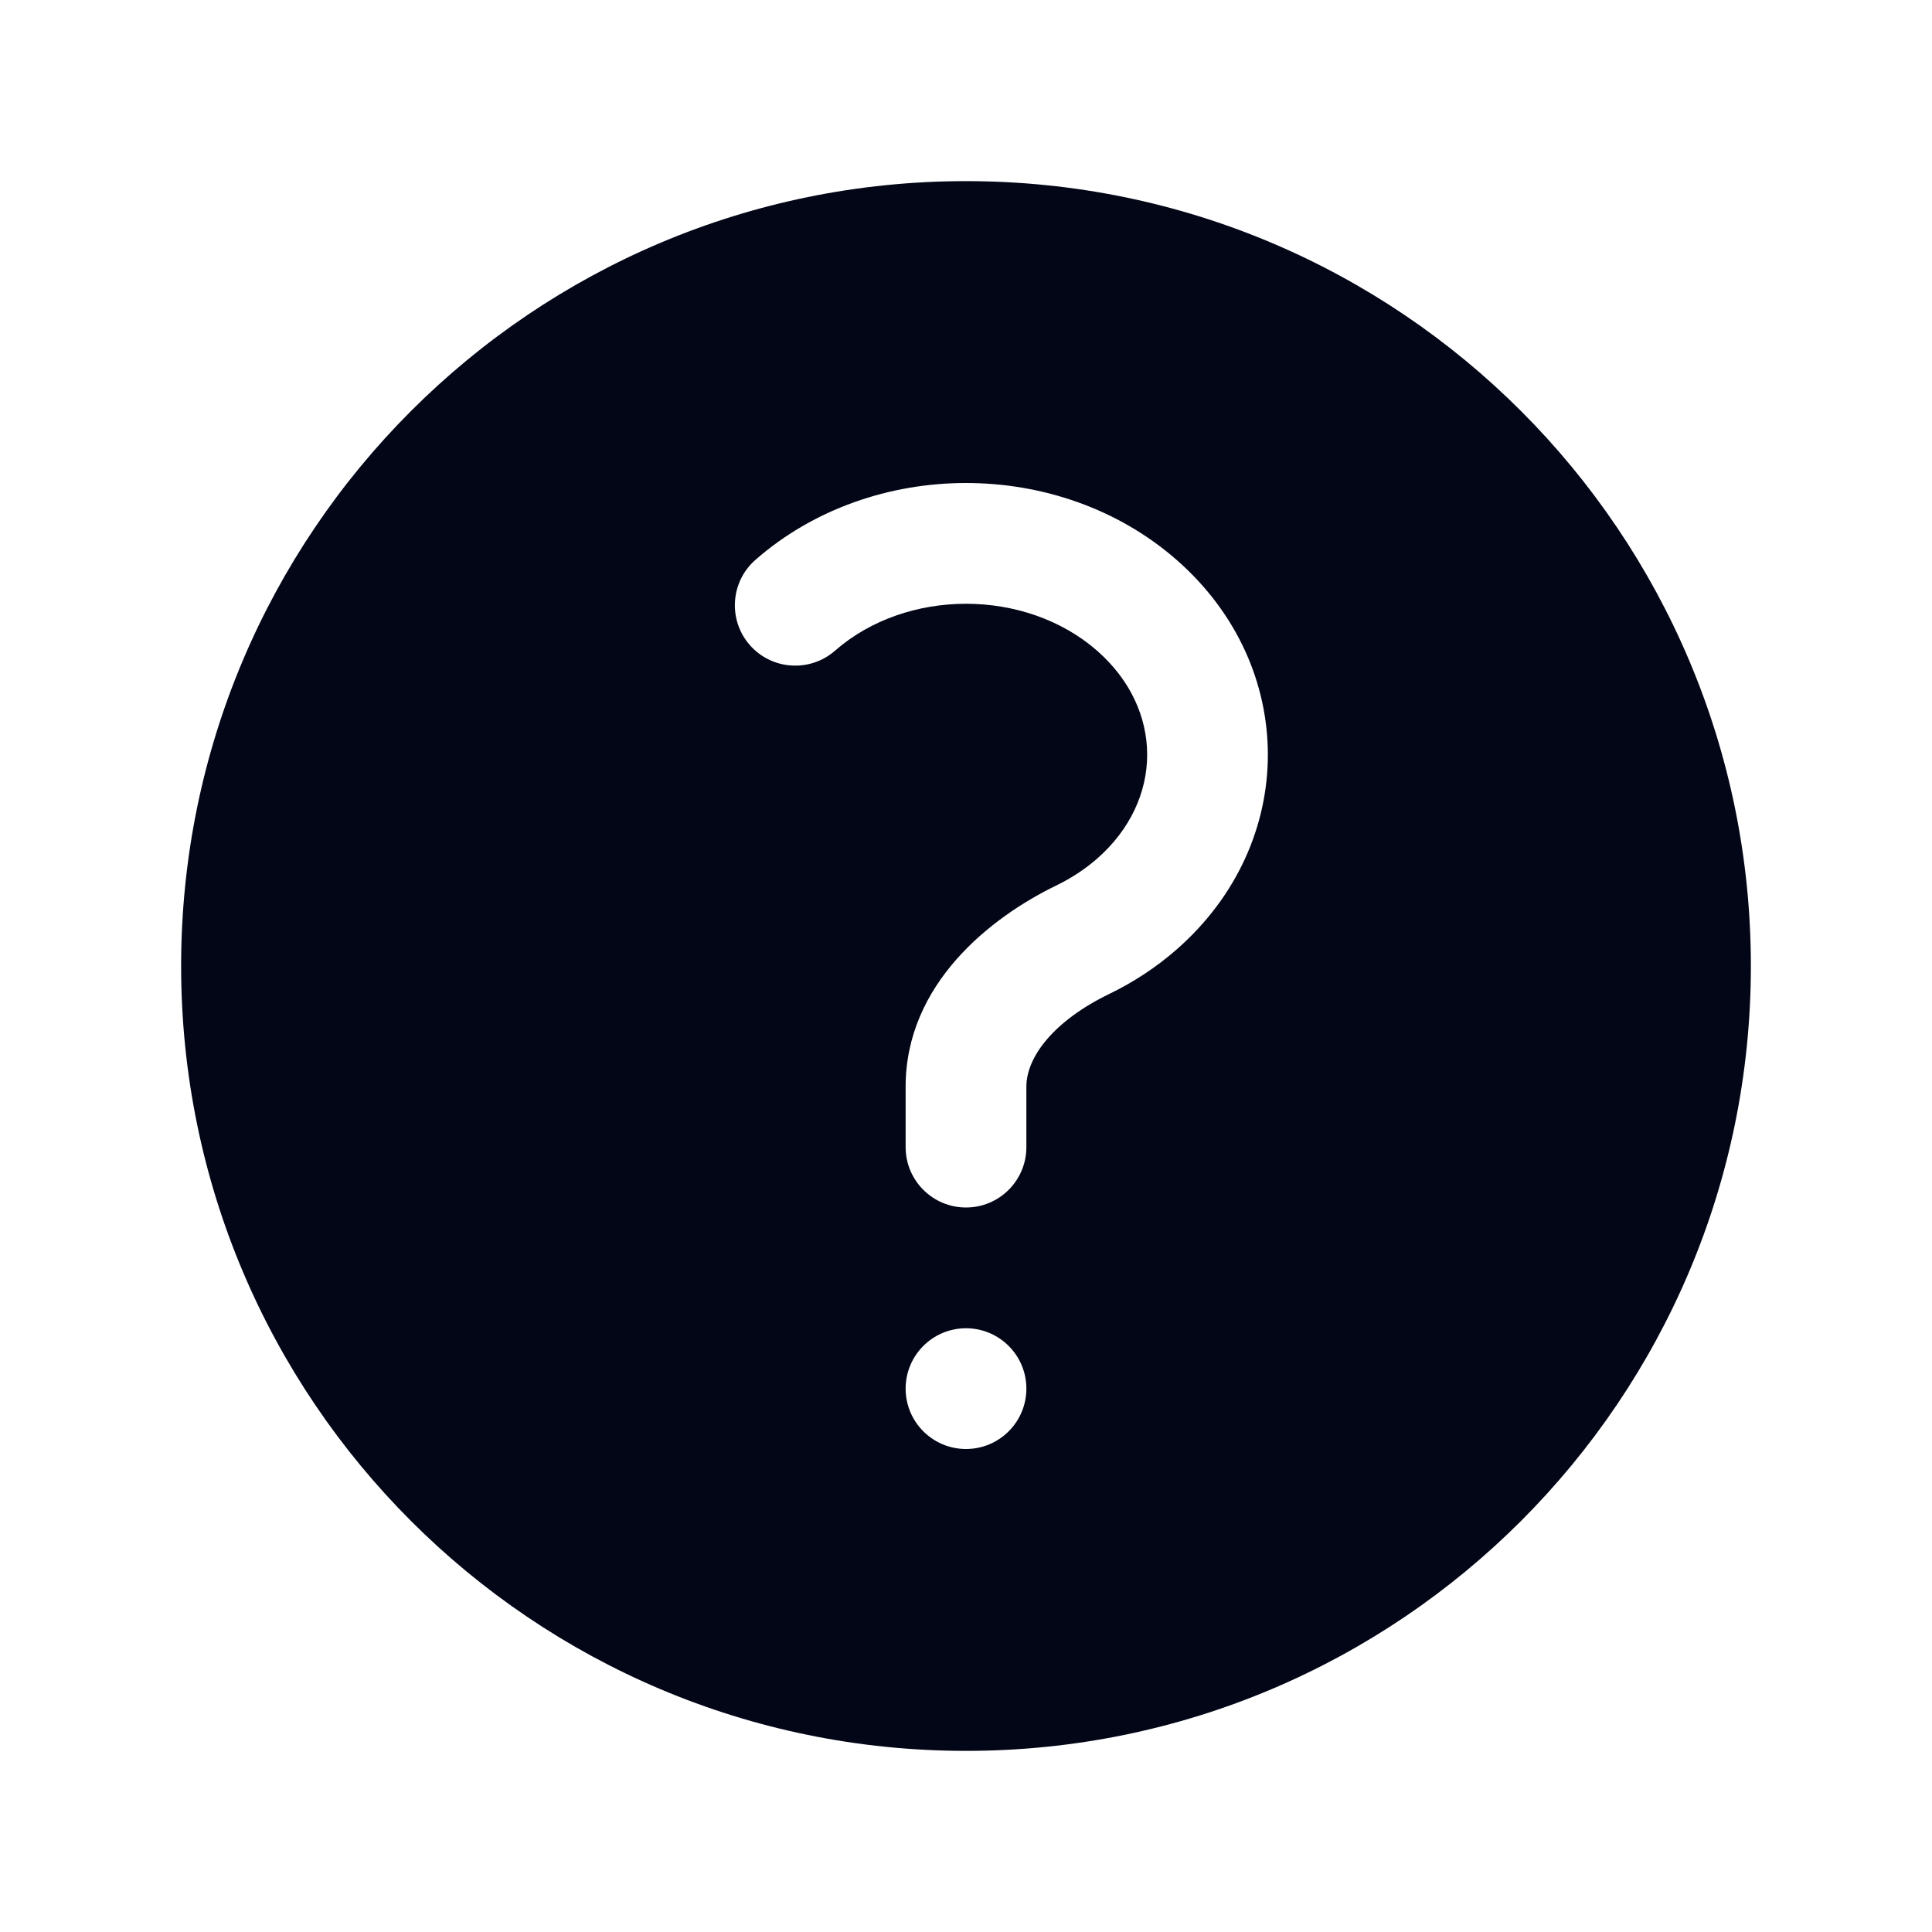
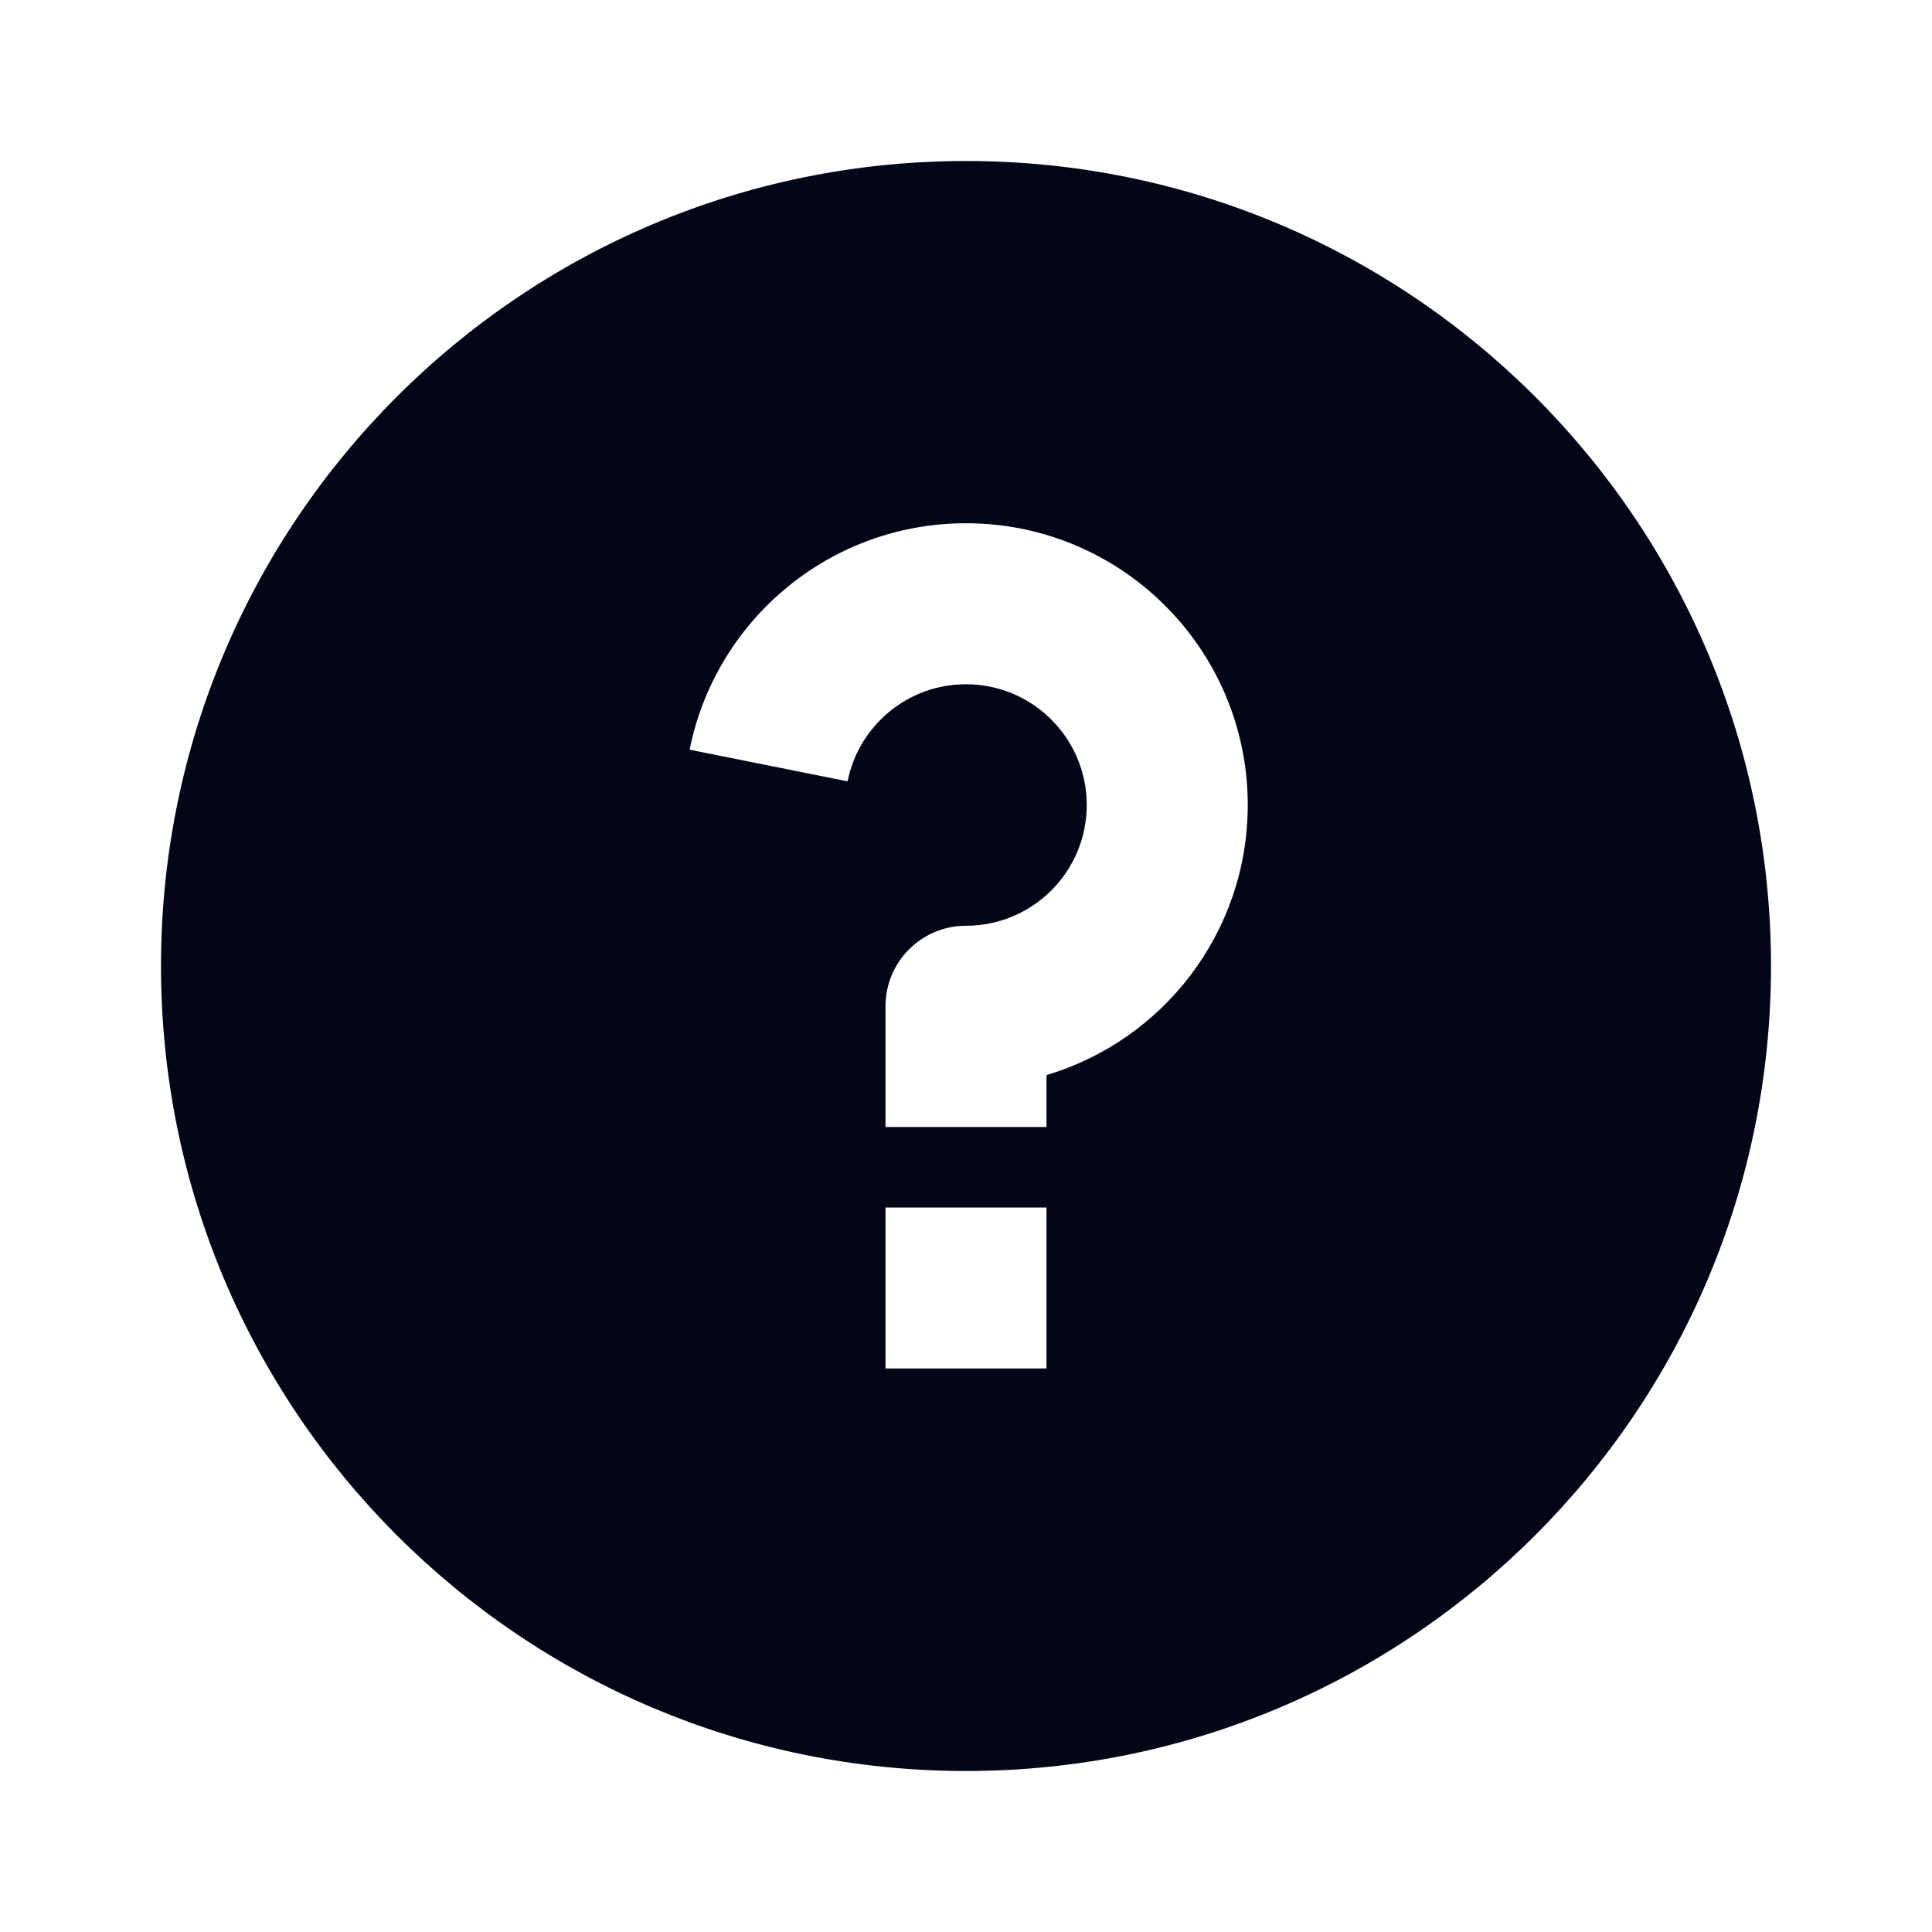
<svg xmlns="http://www.w3.org/2000/svg" width="24" height="24" viewBox="0 0 24 24" fill="none">
-   <path fill-rule="evenodd" clip-rule="evenodd" d="M2.25 12C2.25 6.615 6.615 2.25 12 2.25C17.385 2.25 21.75 6.615 21.75 12C21.75 17.385 17.385 21.75 12 21.75C6.615 21.75 2.25 17.385 2.25 12ZM13.628 8.083C12.739 7.306 11.262 7.306 10.373 8.083C10.061 8.356 9.587 8.324 9.314 8.013C9.042 7.701 9.073 7.227 9.385 6.954C10.839 5.682 13.161 5.682 14.615 6.954C16.128 8.278 16.128 10.472 14.615 11.796C14.359 12.02 14.076 12.204 13.778 12.348C13.102 12.676 12.75 13.122 12.75 13.5V14.25C12.75 14.664 12.414 15 12 15C11.586 15 11.25 14.664 11.25 14.25V13.5C11.25 12.221 12.309 11.393 13.125 10.998C13.307 10.91 13.476 10.799 13.628 10.667C14.458 9.94 14.458 8.81 13.628 8.083ZM12 18C12.414 18 12.75 17.664 12.75 17.25C12.75 16.836 12.414 16.5 12 16.5C11.586 16.5 11.25 16.836 11.25 17.25C11.25 17.664 11.586 18 12 18Z" fill="#020617" />
+   <path d="M12 22C6.477 22 2 17.523 2 12C2 6.477 6.477 2 12 2C17.523 2 22 6.477 22 12C22 17.523 17.523 22 12 22ZM11 15V17H13V15H11ZM13 13.355C14.446 12.925 15.5 11.585 15.5 10C15.5 8.067 13.933 6.5 12 6.5C10.302 6.5 8.886 7.709 8.567 9.313L10.529 9.706C10.666 9.018 11.272 8.5 12 8.5C12.828 8.5 13.5 9.172 13.5 10C13.5 10.828 12.828 11.5 12 11.5C11.448 11.5 11 11.948 11 12.5V14H13V13.355Z" fill="#020617" />
</svg>
